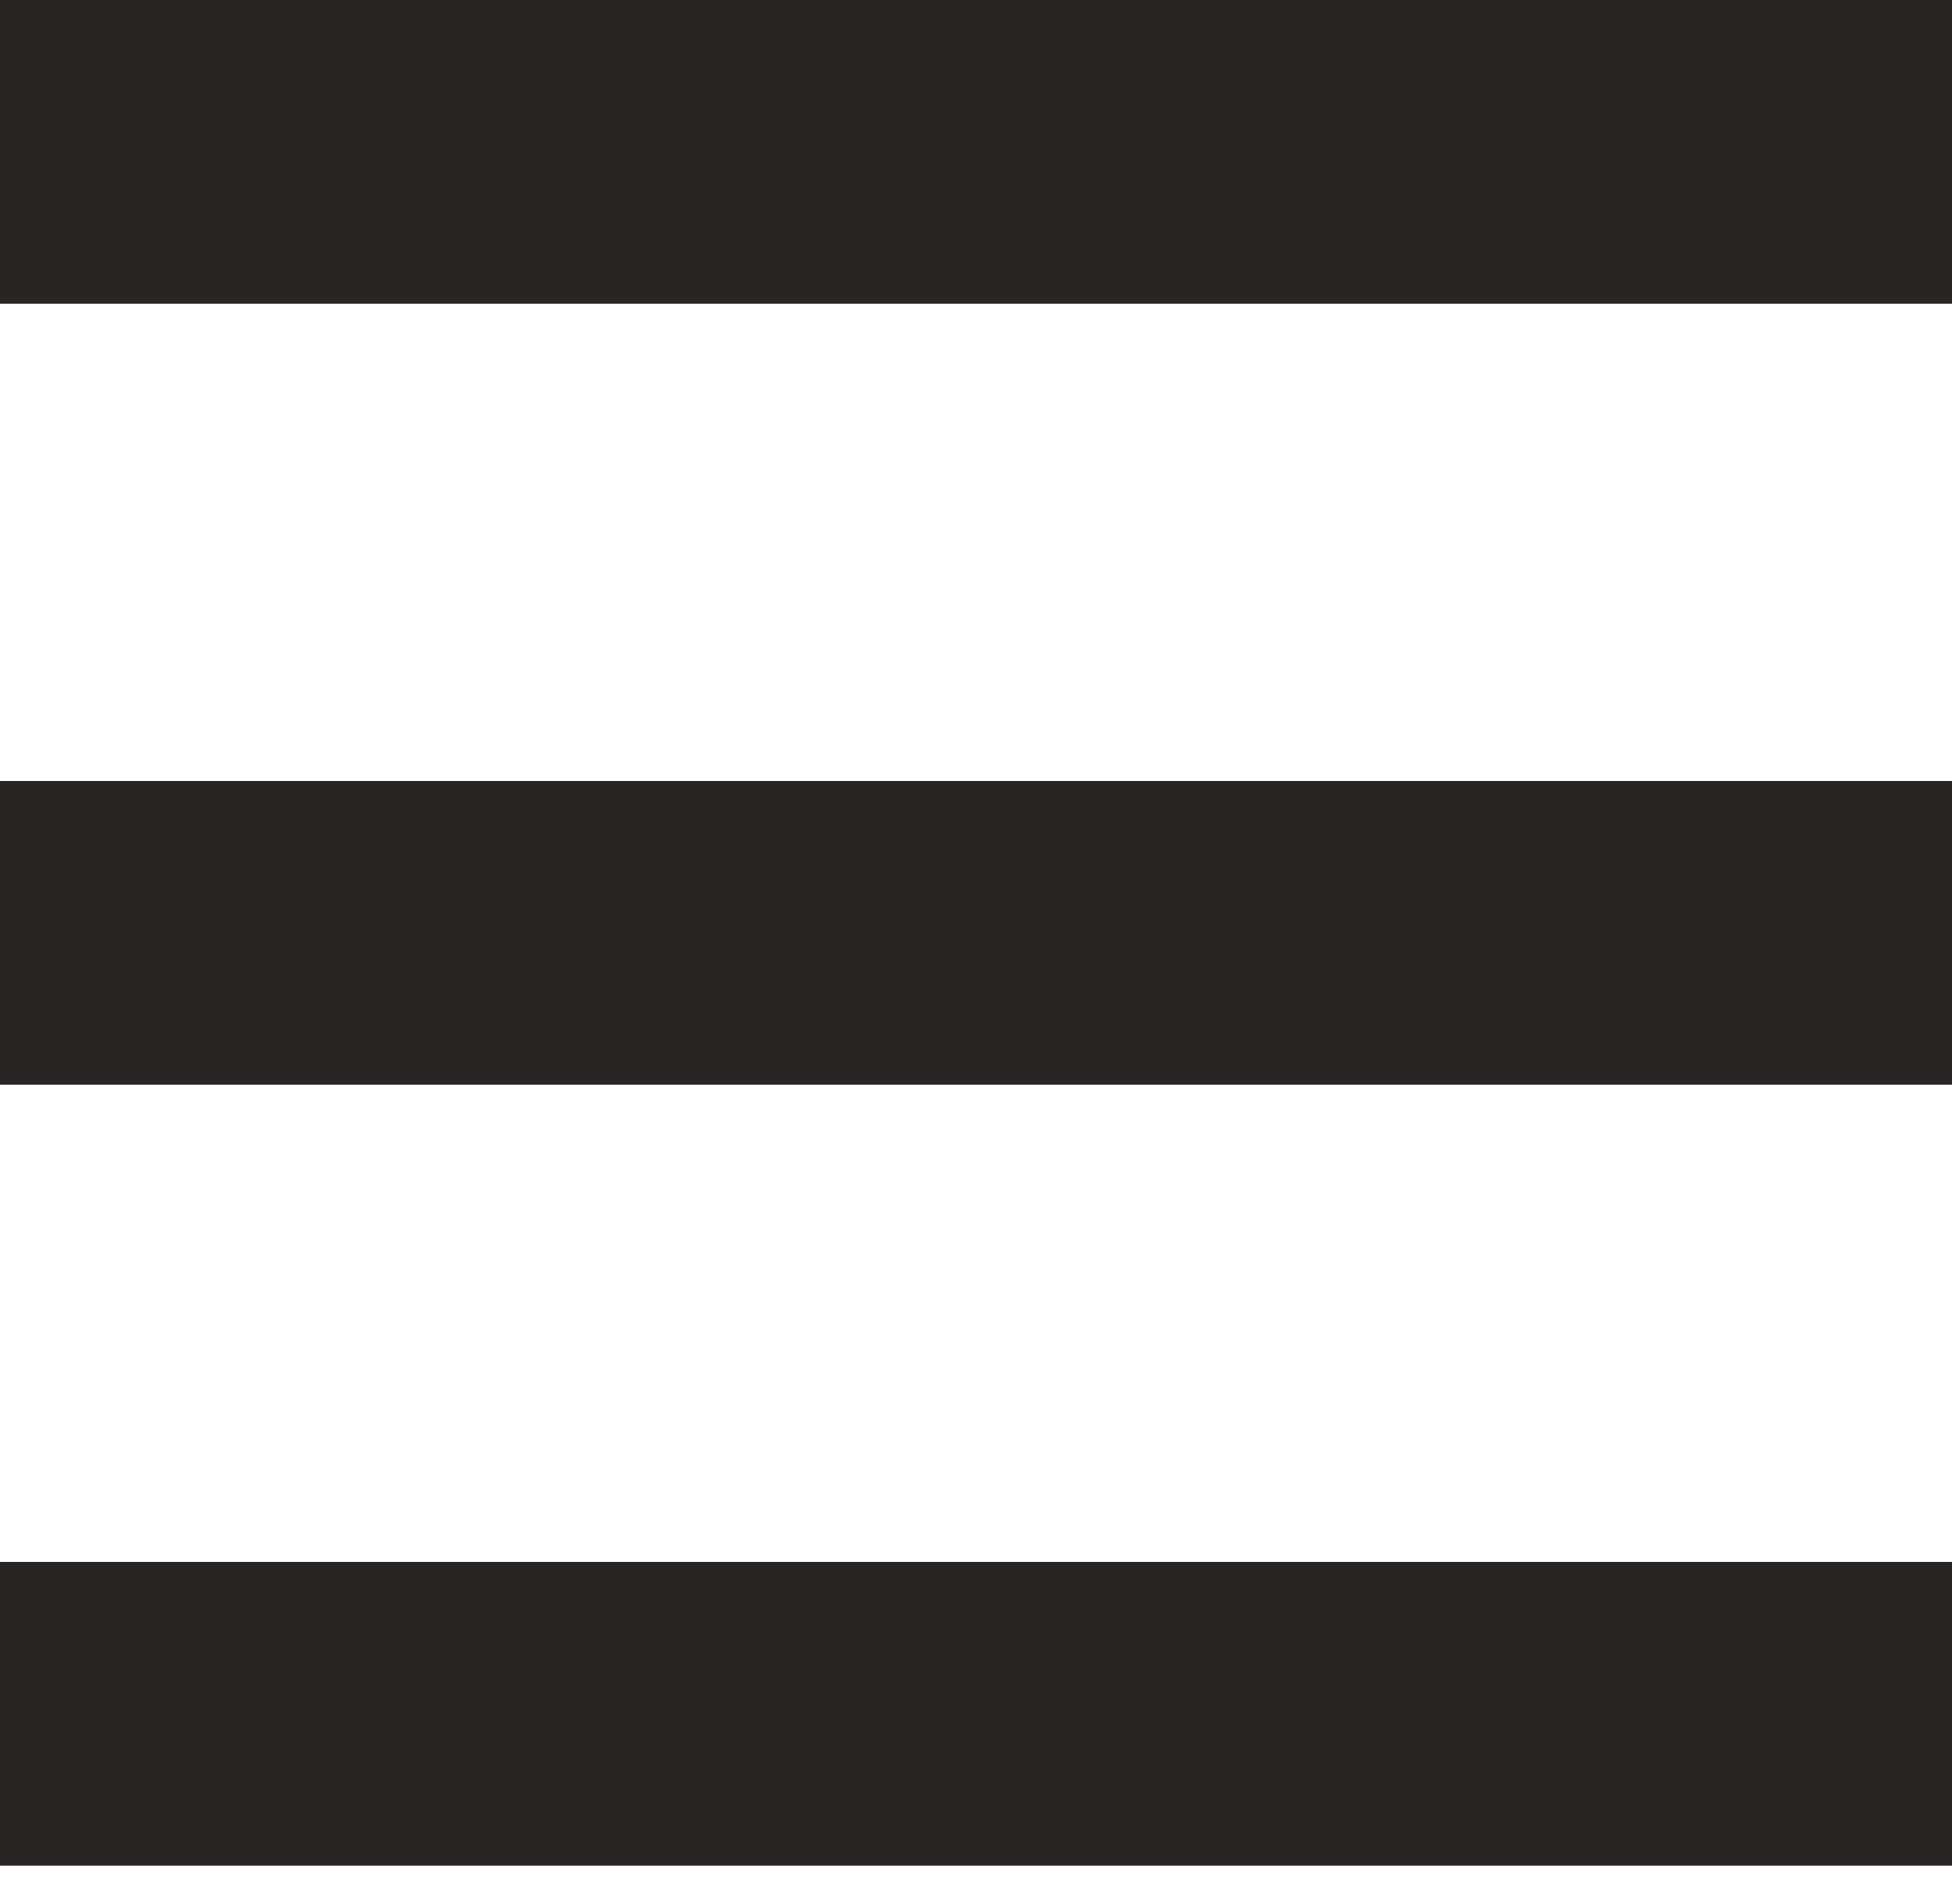
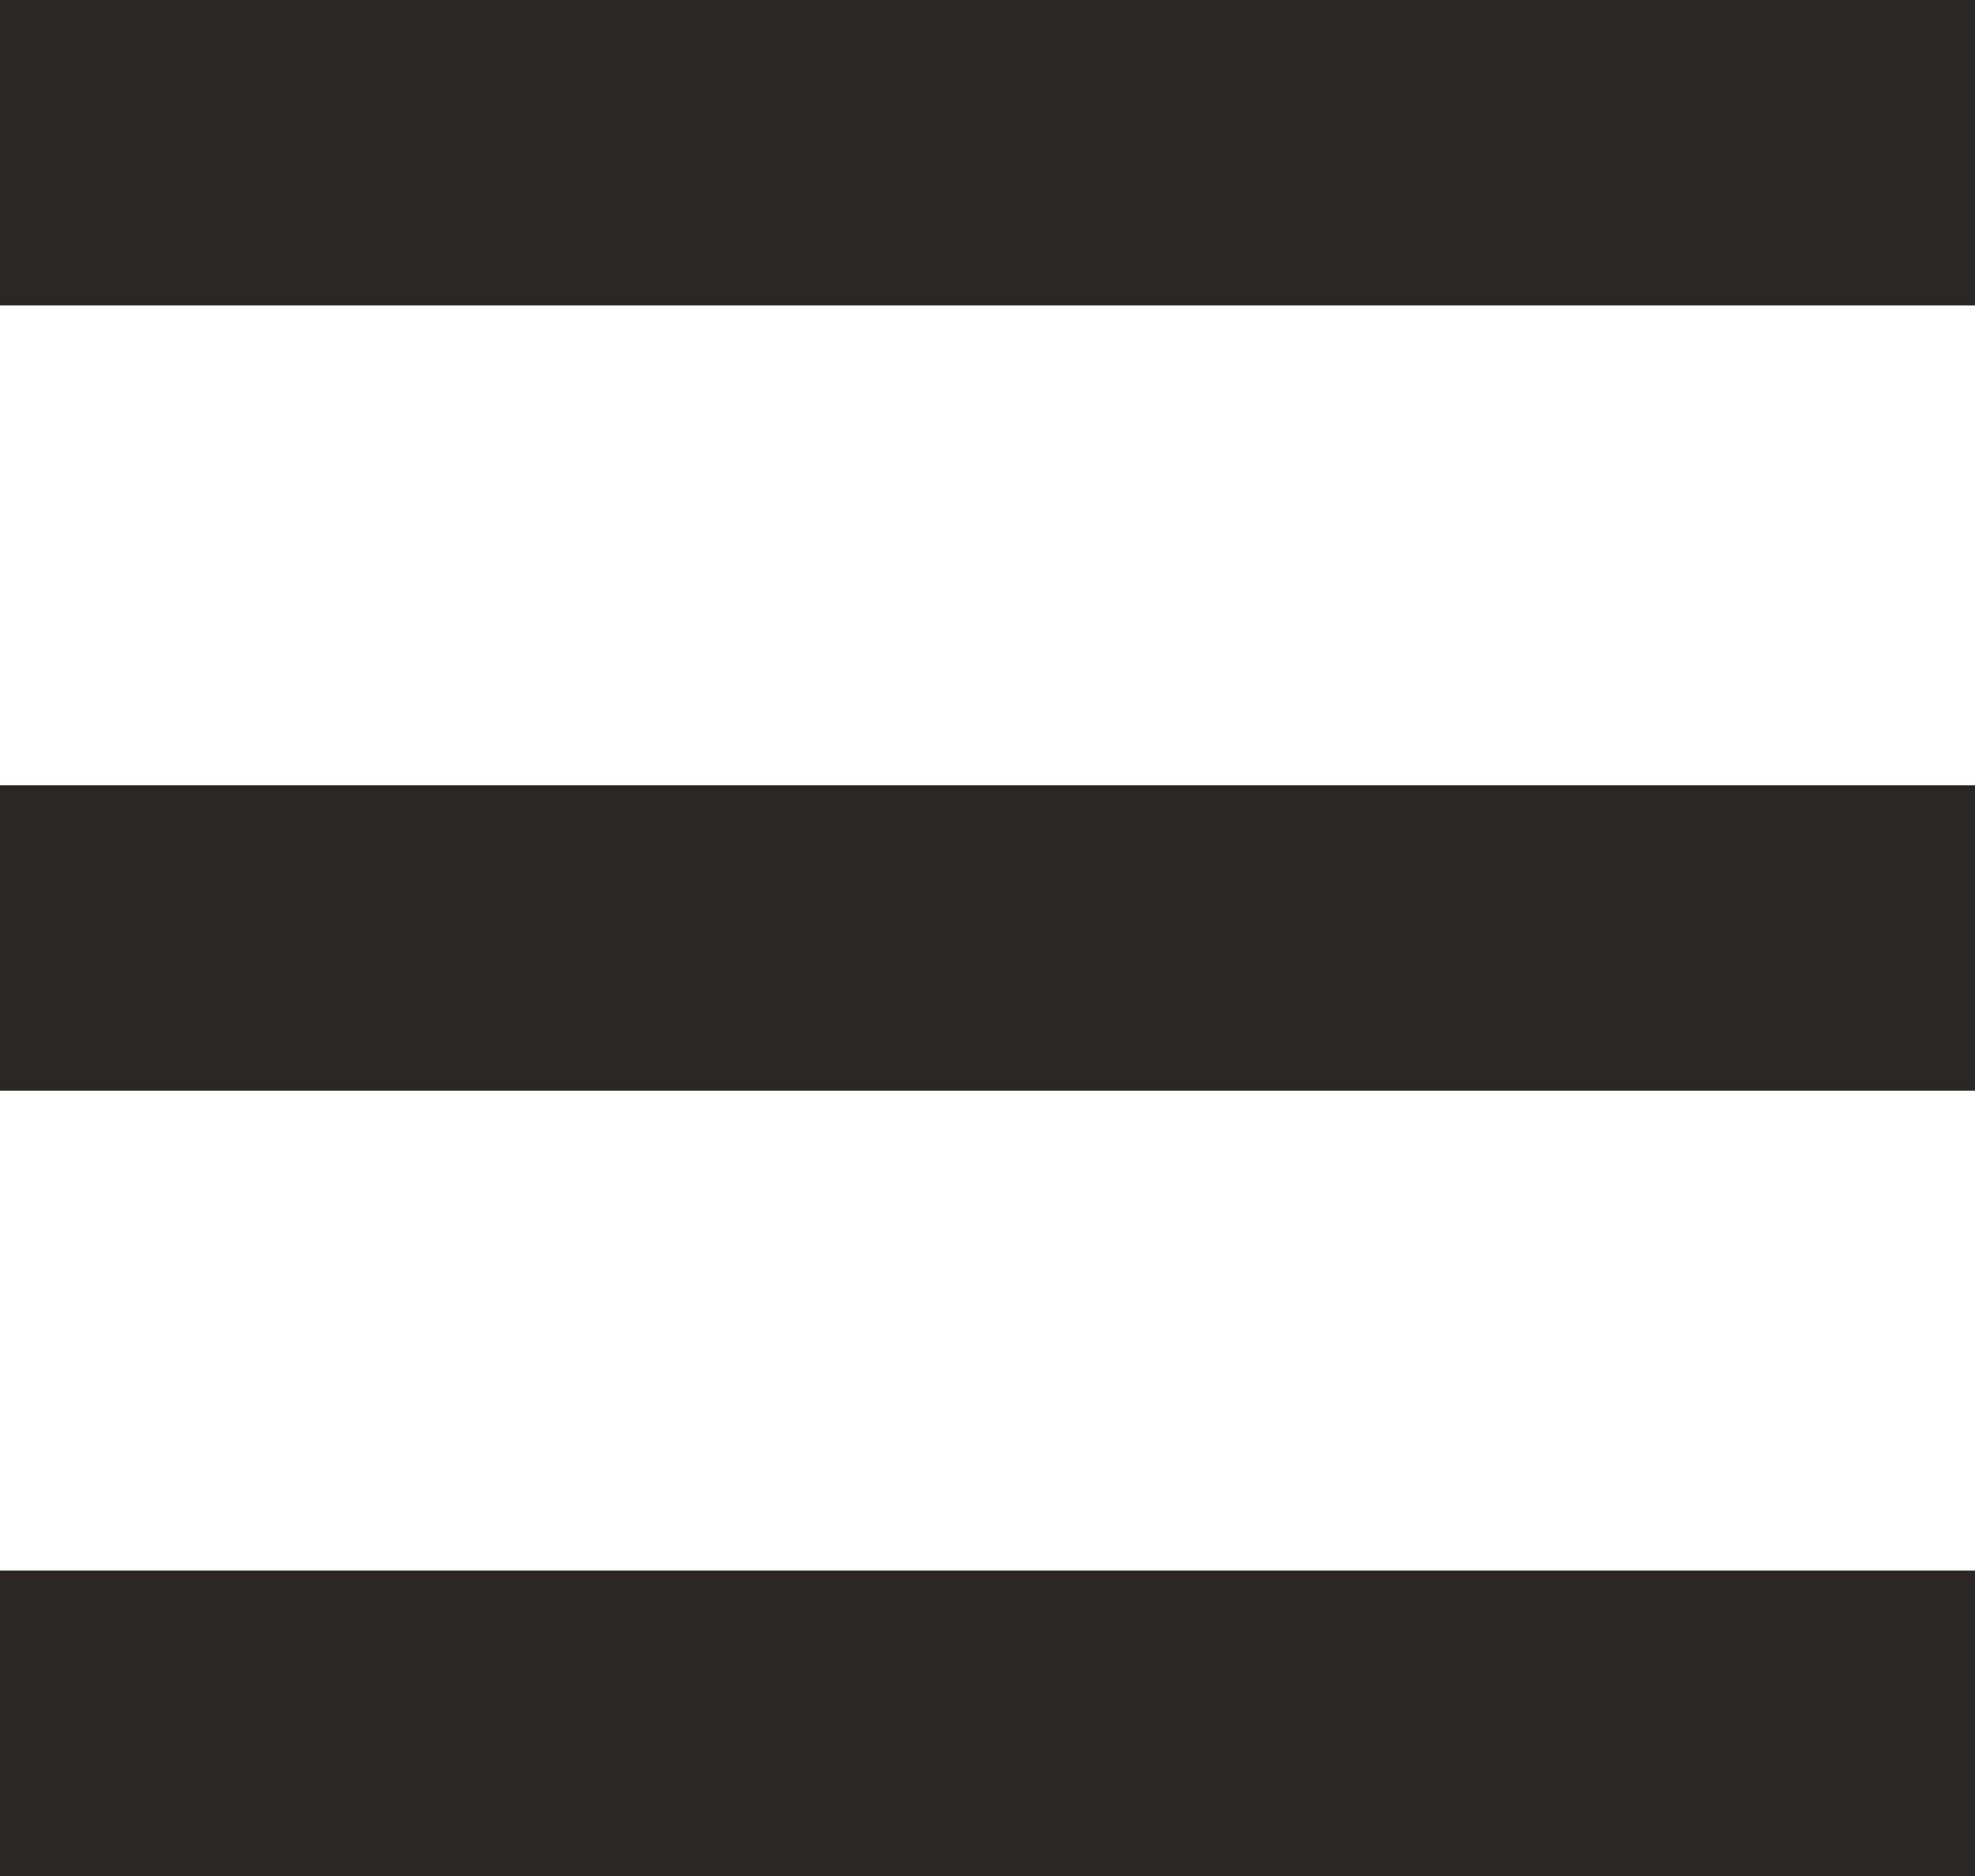
- <svg xmlns="http://www.w3.org/2000/svg" width="40" height="39" viewBox="0 0 40 39" fill="none">
-   <path fill-rule="evenodd" clip-rule="evenodd" d="M40 0H0V6.222H40V0ZM0 16H40V22.222H0V16ZM0 32H40V38.222H0V32Z" fill="#292525" />
+ <svg xmlns="http://www.w3.org/2000/svg" width="40" height="38" viewBox="0 0 40 38" fill="none">
+   <path fill-rule="evenodd" clip-rule="evenodd" d="M40 0H0V6.186H40V0ZM0 15.907H40V22.093H0V15.907ZM0 31.814H40V38H0V31.814Z" fill="#292525" />
</svg>
